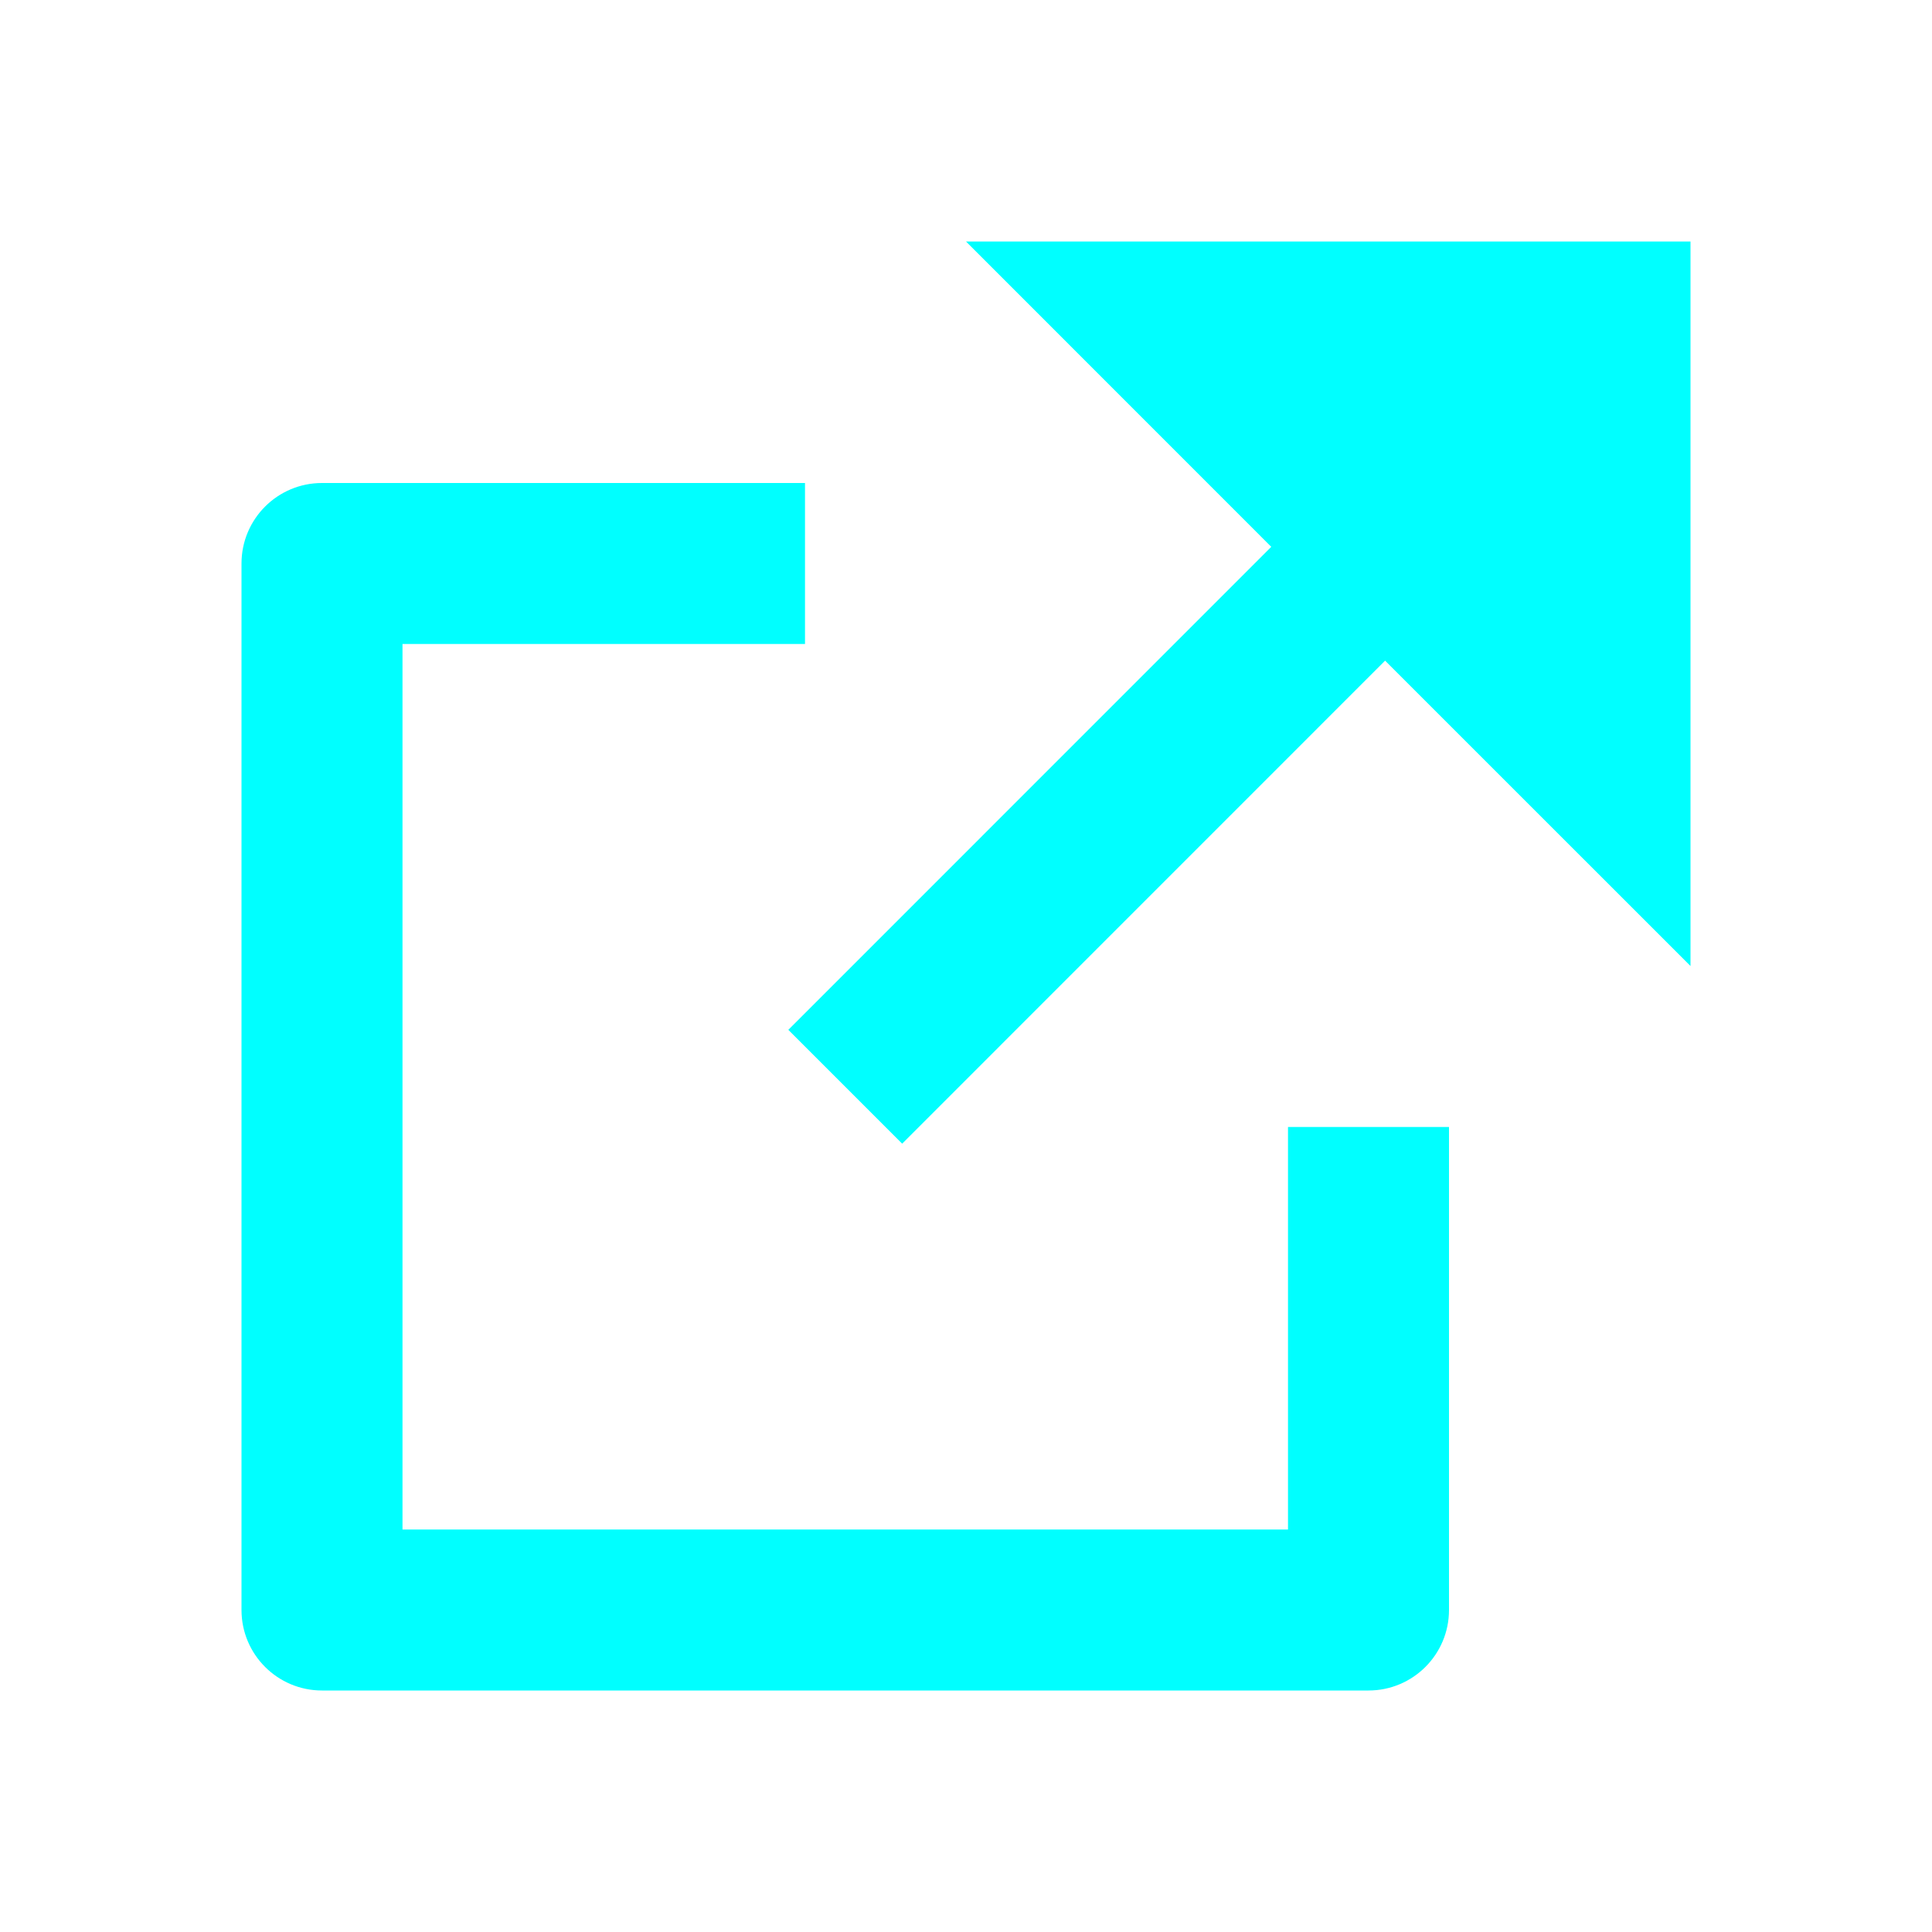
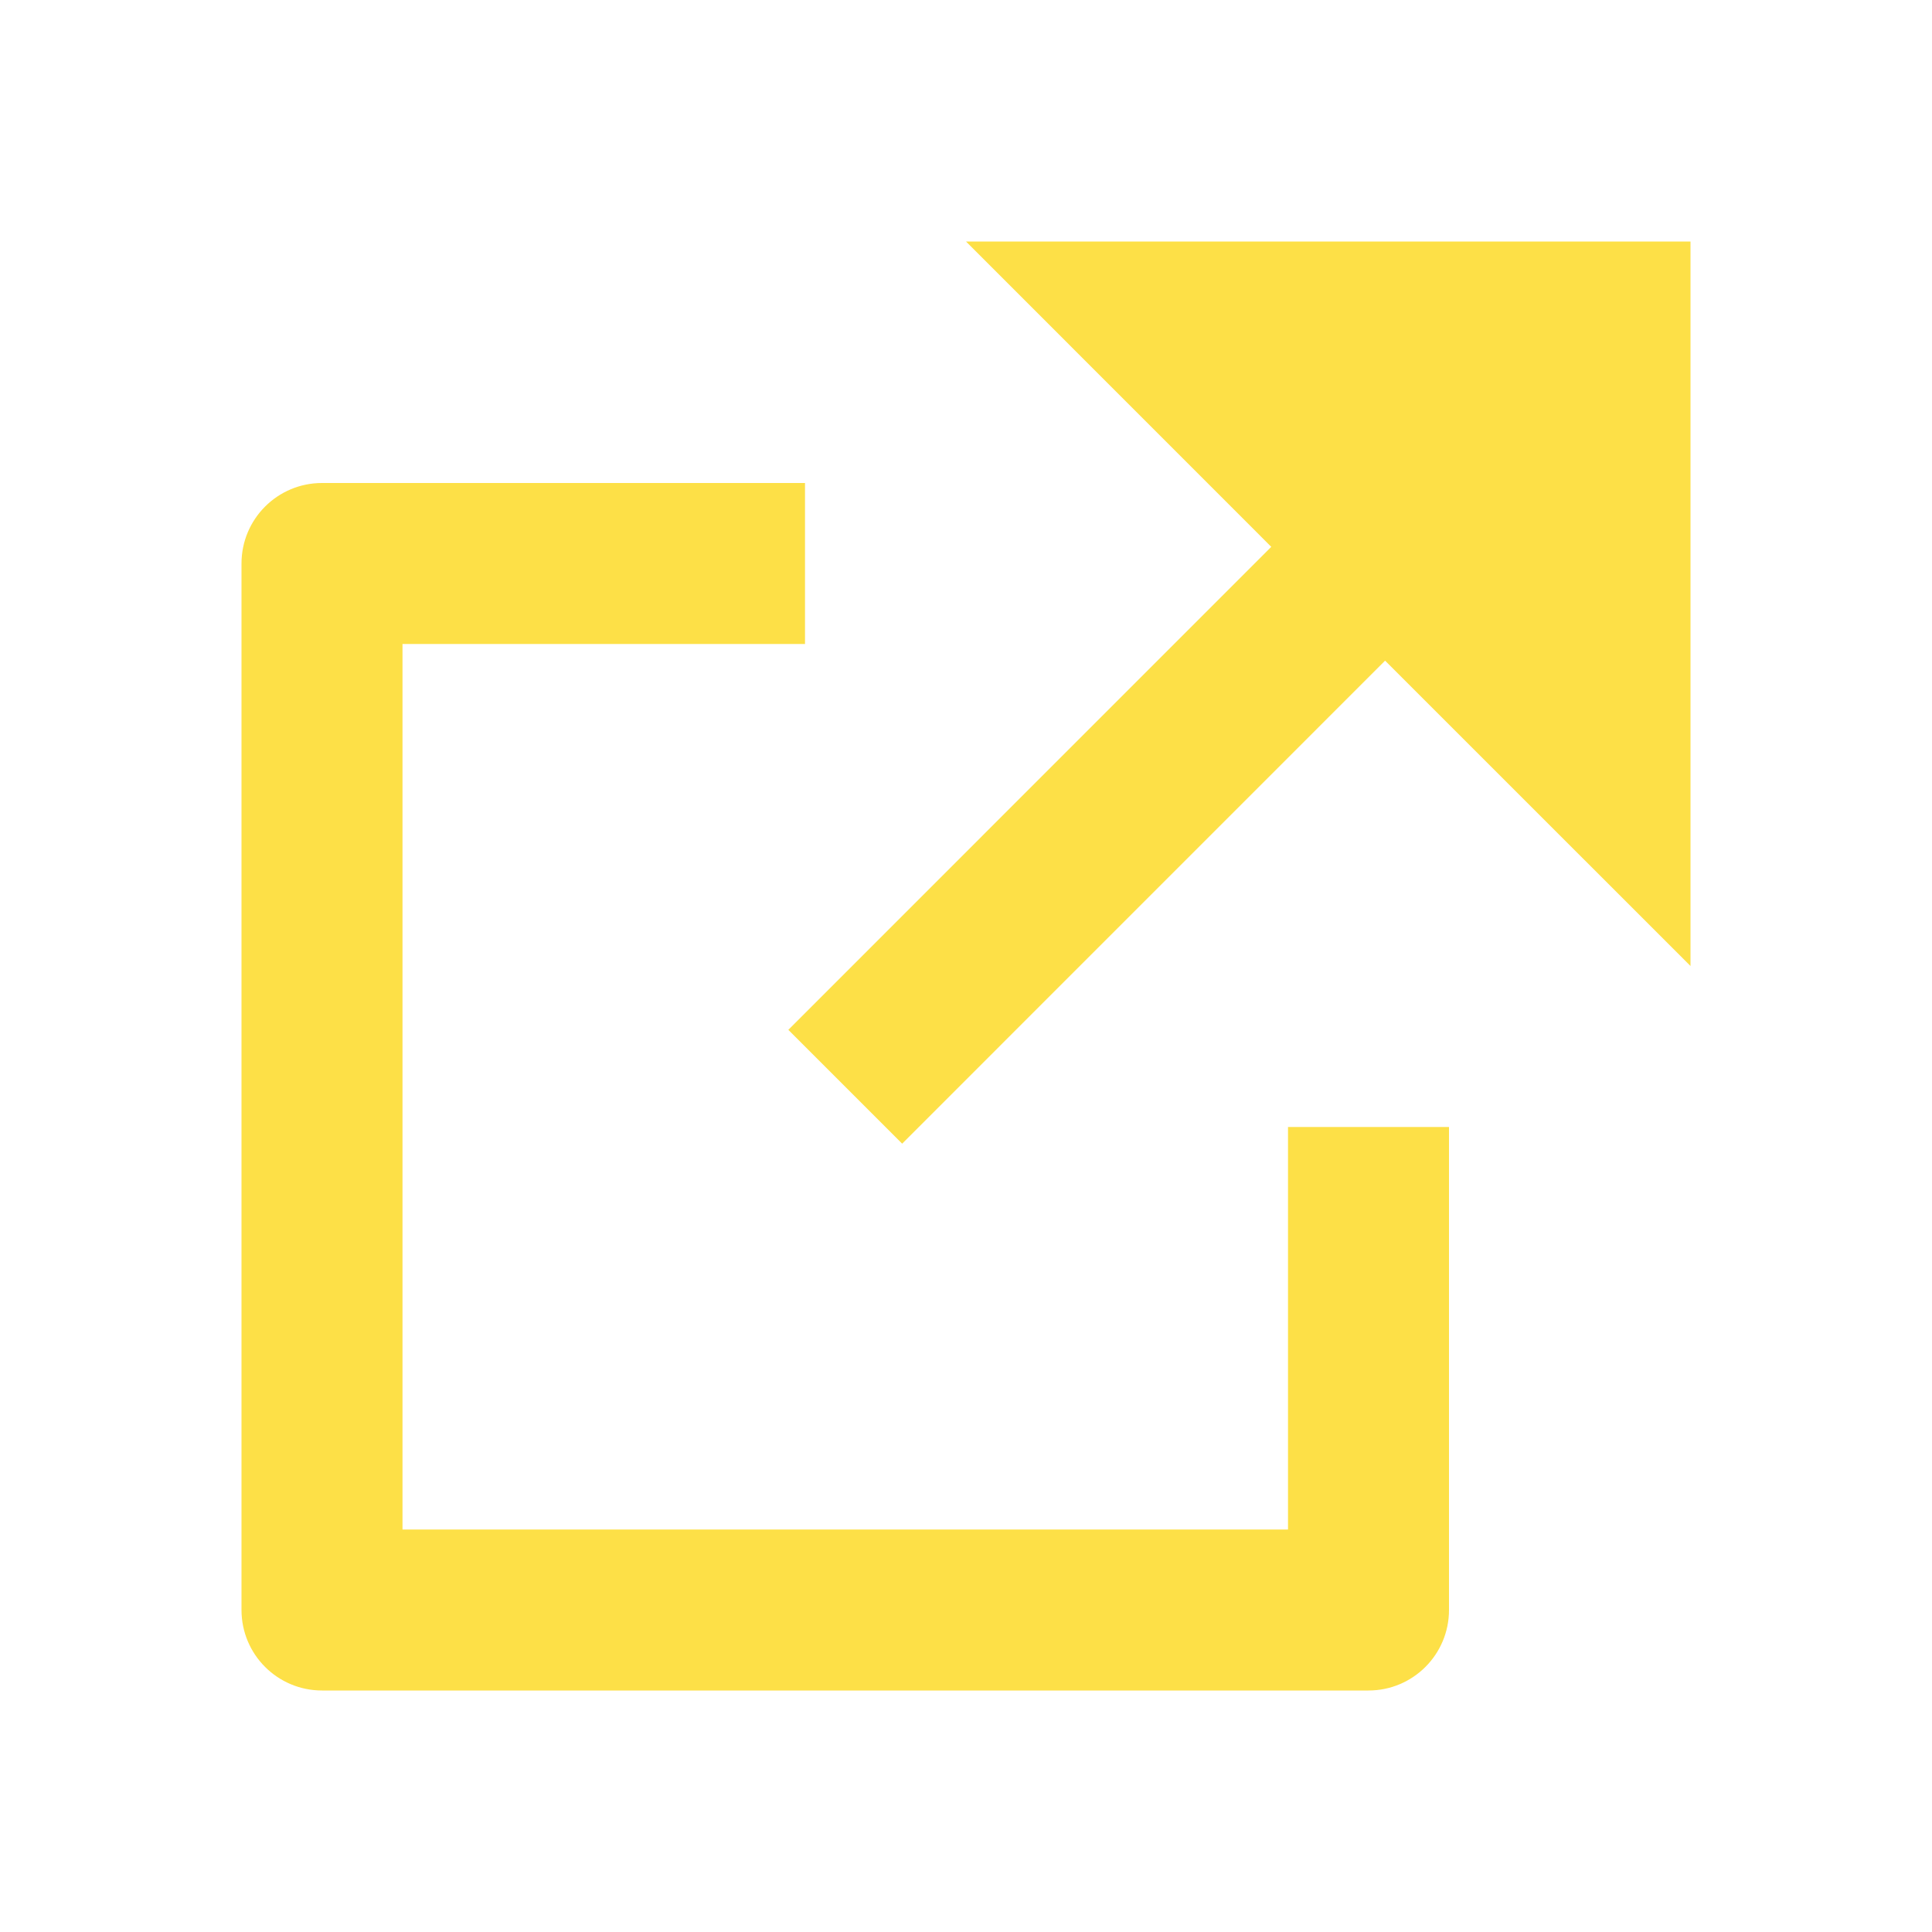
<svg xmlns="http://www.w3.org/2000/svg" width="14" height="14" viewBox="0 0 24 24">
-   <path fill="#00ffff" d="M10 6v2H5v11h11v-5h2v6a1 1 0 0 1-1 1H4a1 1 0 0 1-1-1V7a1 1 0 0 1 1-1zm11-3v9l-3.794-3.793l-5.999 6l-1.414-1.414l5.999-6L12 3z" />
+   <path fill="#fde047" d="M10 6v2H5v11h11v-5h2v6a1 1 0 0 1-1 1H4a1 1 0 0 1-1-1V7a1 1 0 0 1 1-1zm11-3v9l-3.794-3.793l-5.999 6l-1.414-1.414l5.999-6L12 3z" />
</svg>
